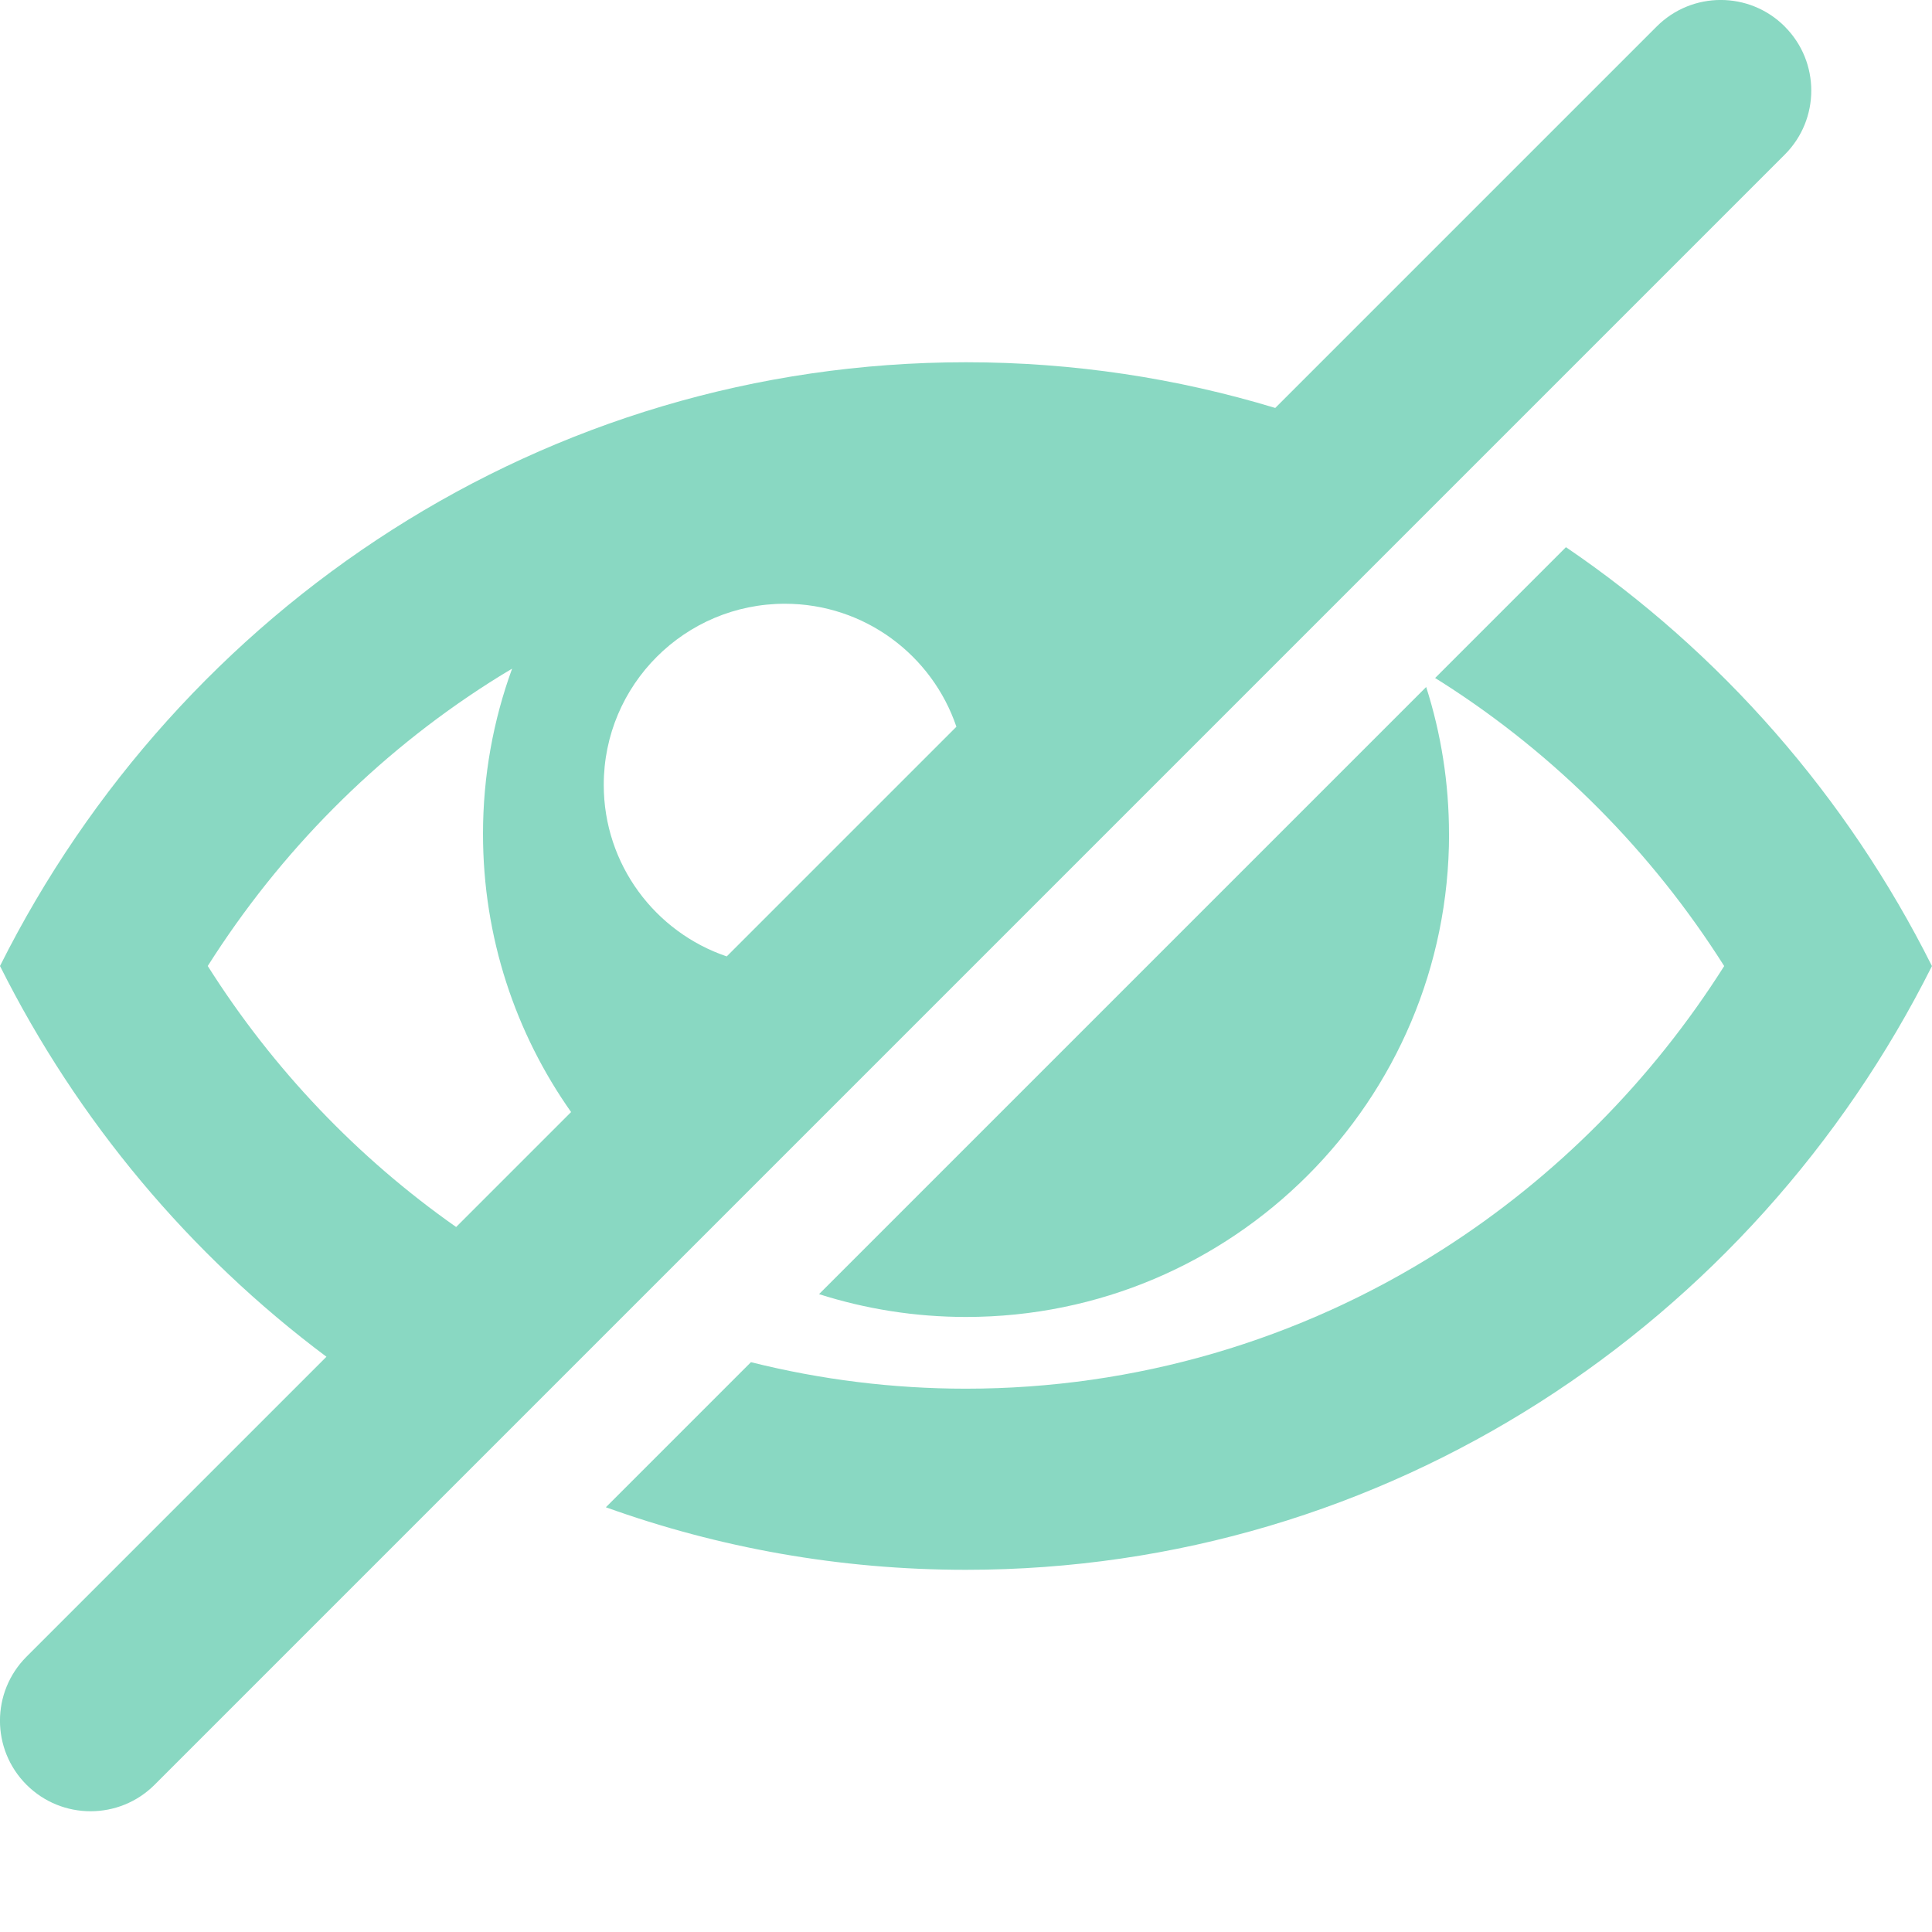
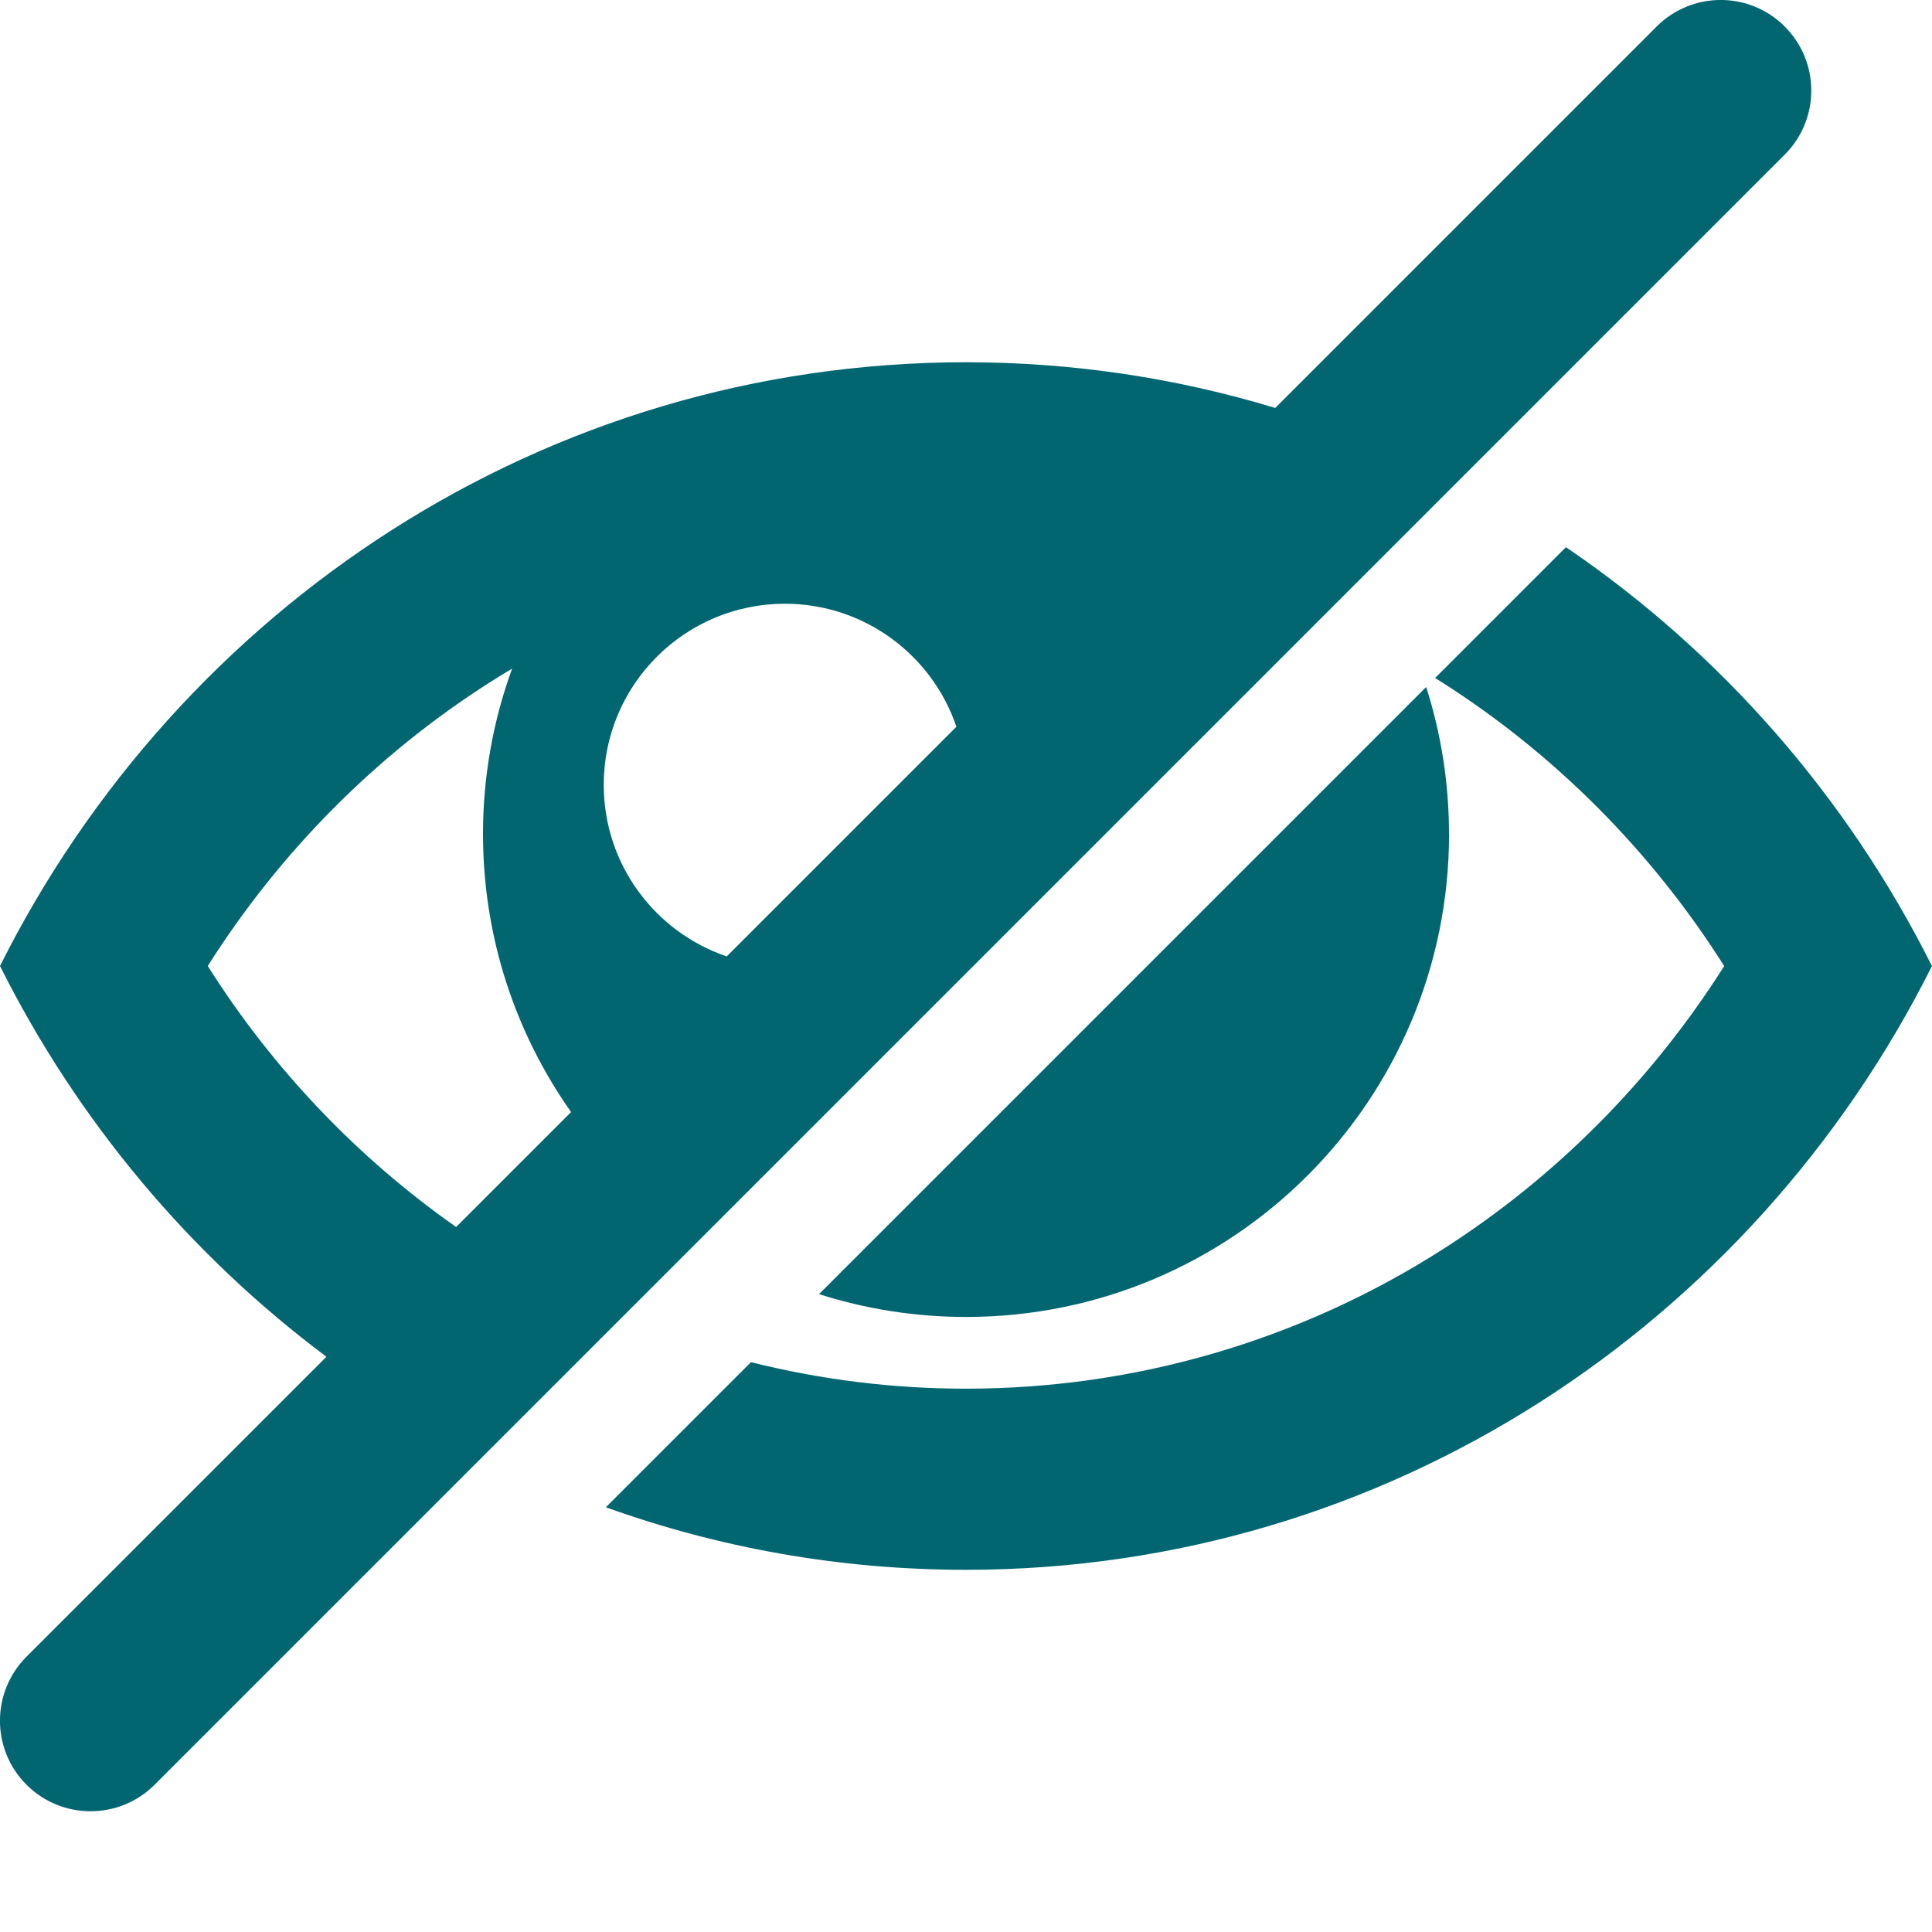
<svg xmlns="http://www.w3.org/2000/svg" version="1.1" width="32" height="32" viewBox="0 0 32 32">
-   <path fill="#89d8c2" d="M29.561 0.439c-0.586-0.586-1.535-0.586-2.121 0l-6.318 6.318c-1.623-0.492-3.342-0.757-5.122-0.757-6.979 0-13.028 4.064-16 10 1.285 2.566 3.145 4.782 5.407 6.472l-4.968 4.968c-0.586 0.586-0.586 1.535 0 2.121 0.293 0.293 0.677 0.439 1.061 0.439s0.768-0.146 1.061-0.439l27-27c0.586-0.586 0.586-1.536 0-2.121zM13 10c1.32 0 2.44 0.853 2.841 2.037l-3.804 3.804c-1.184-0.401-2.037-1.521-2.037-2.841 0-1.657 1.343-3 3-3zM3.441 16c1.197-1.891 2.79-3.498 4.67-4.697 0.122-0.078 0.246-0.154 0.371-0.228-0.311 0.854-0.482 1.776-0.482 2.737 0 1.715 0.54 3.304 1.459 4.607l-1.904 1.904c-1.639-1.151-3.038-2.621-4.114-4.323z" />
-   <path fill="#89d8c2" d="M24 13.813c0-0.849-0.133-1.667-0.378-2.434l-10.056 10.056c0.768 0.245 1.586 0.378 2.435 0.378 4.418 0 8-3.582 8-8z" />
-   <path fill="#89d8c2" d="M25.938 9.062l-2.168 2.168c0.040 0.025 0.079 0.049 0.118 0.074 1.88 1.199 3.473 2.805 4.67 4.697-1.197 1.891-2.79 3.498-4.67 4.697-2.362 1.507-5.090 2.303-7.889 2.303-1.208 0-2.403-0.149-3.561-0.439l-2.403 2.403c1.866 0.671 3.873 1.036 5.964 1.036 6.978 0 13.027-4.064 16-10-1.407-2.81-3.504-5.2-6.062-6.938z" />
+   <path fill="#026670" d="M29.561 0.439c-0.586-0.586-1.535-0.586-2.121 0l-6.318 6.318c-1.623-0.492-3.342-0.757-5.122-0.757-6.979 0-13.028 4.064-16 10 1.285 2.566 3.145 4.782 5.407 6.472l-4.968 4.968c-0.586 0.586-0.586 1.535 0 2.121 0.293 0.293 0.677 0.439 1.061 0.439s0.768-0.146 1.061-0.439l27-27c0.586-0.586 0.586-1.536 0-2.121zM13 10c1.32 0 2.44 0.853 2.841 2.037l-3.804 3.804c-1.184-0.401-2.037-1.521-2.037-2.841 0-1.657 1.343-3 3-3zM3.441 16c1.197-1.891 2.79-3.498 4.67-4.697 0.122-0.078 0.246-0.154 0.371-0.228-0.311 0.854-0.482 1.776-0.482 2.737 0 1.715 0.54 3.304 1.459 4.607l-1.904 1.904c-1.639-1.151-3.038-2.621-4.114-4.323z" />
+   <path fill="#026670" d="M24 13.813c0-0.849-0.133-1.667-0.378-2.434l-10.056 10.056c0.768 0.245 1.586 0.378 2.435 0.378 4.418 0 8-3.582 8-8z" />
+   <path fill="#026670" d="M25.938 9.062l-2.168 2.168c0.040 0.025 0.079 0.049 0.118 0.074 1.88 1.199 3.473 2.805 4.67 4.697-1.197 1.891-2.79 3.498-4.67 4.697-2.362 1.507-5.090 2.303-7.889 2.303-1.208 0-2.403-0.149-3.561-0.439l-2.403 2.403c1.866 0.671 3.873 1.036 5.964 1.036 6.978 0 13.027-4.064 16-10-1.407-2.81-3.504-5.2-6.062-6.938z" />
</svg>
